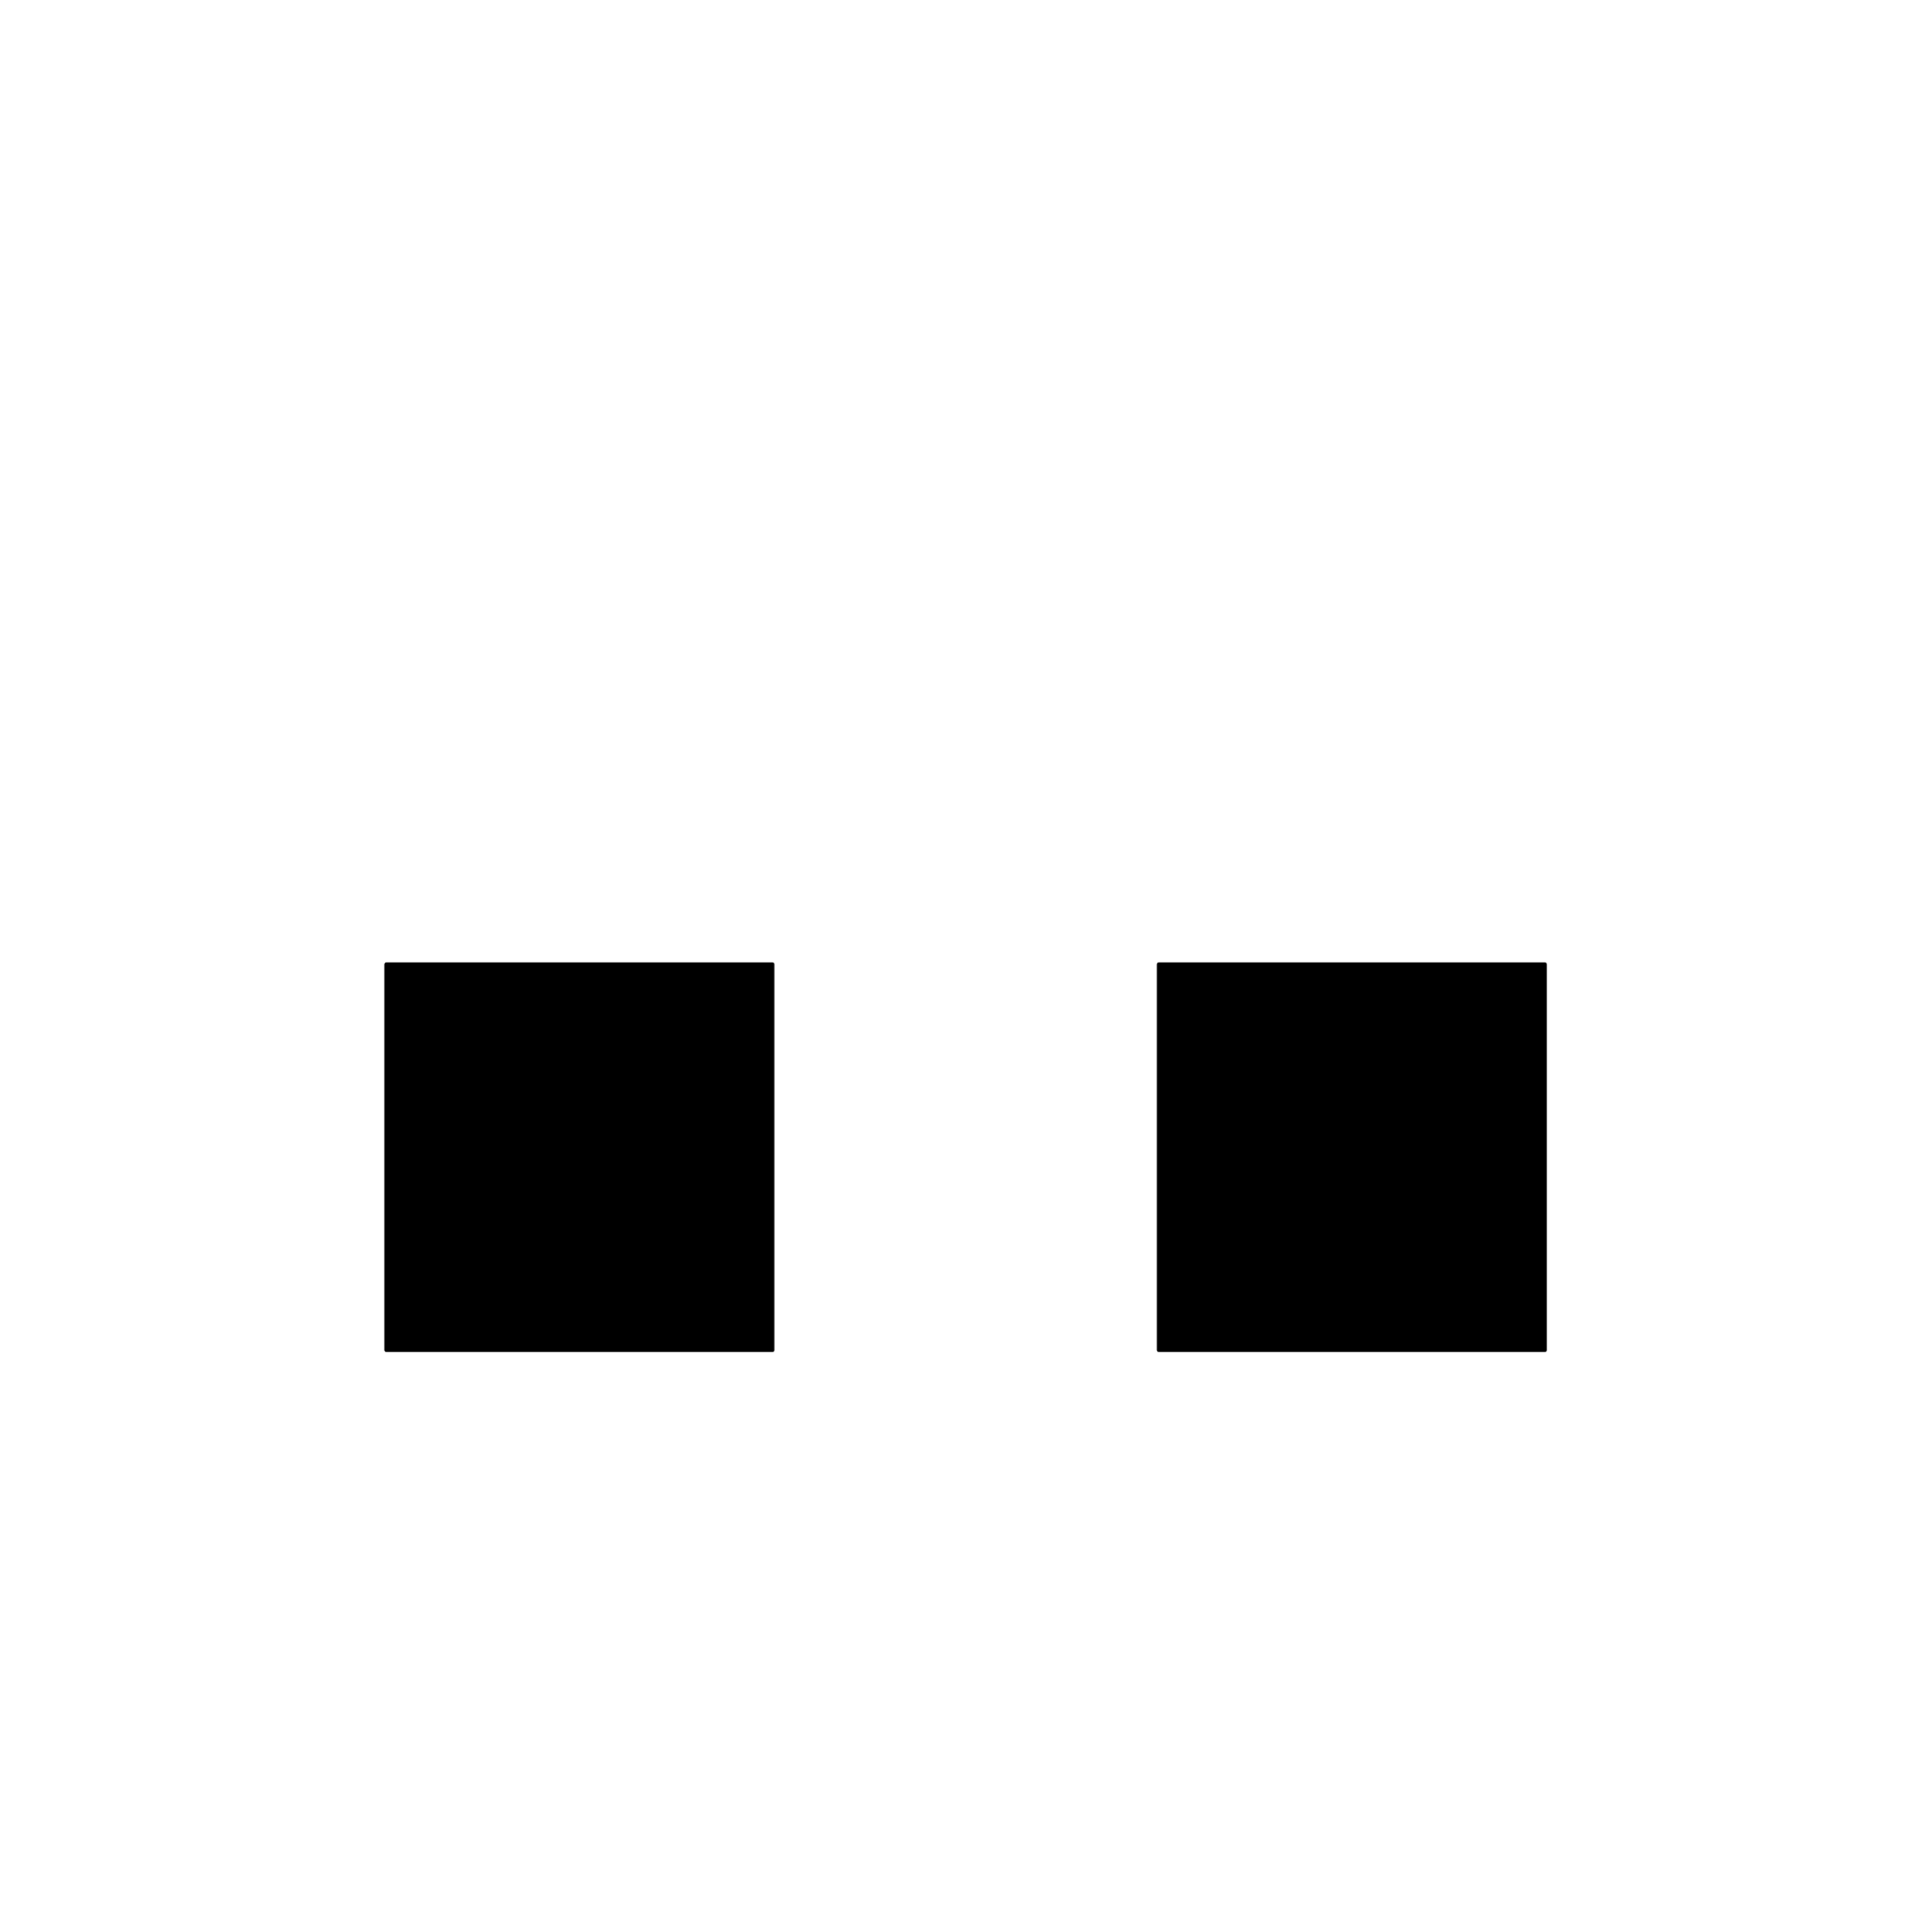
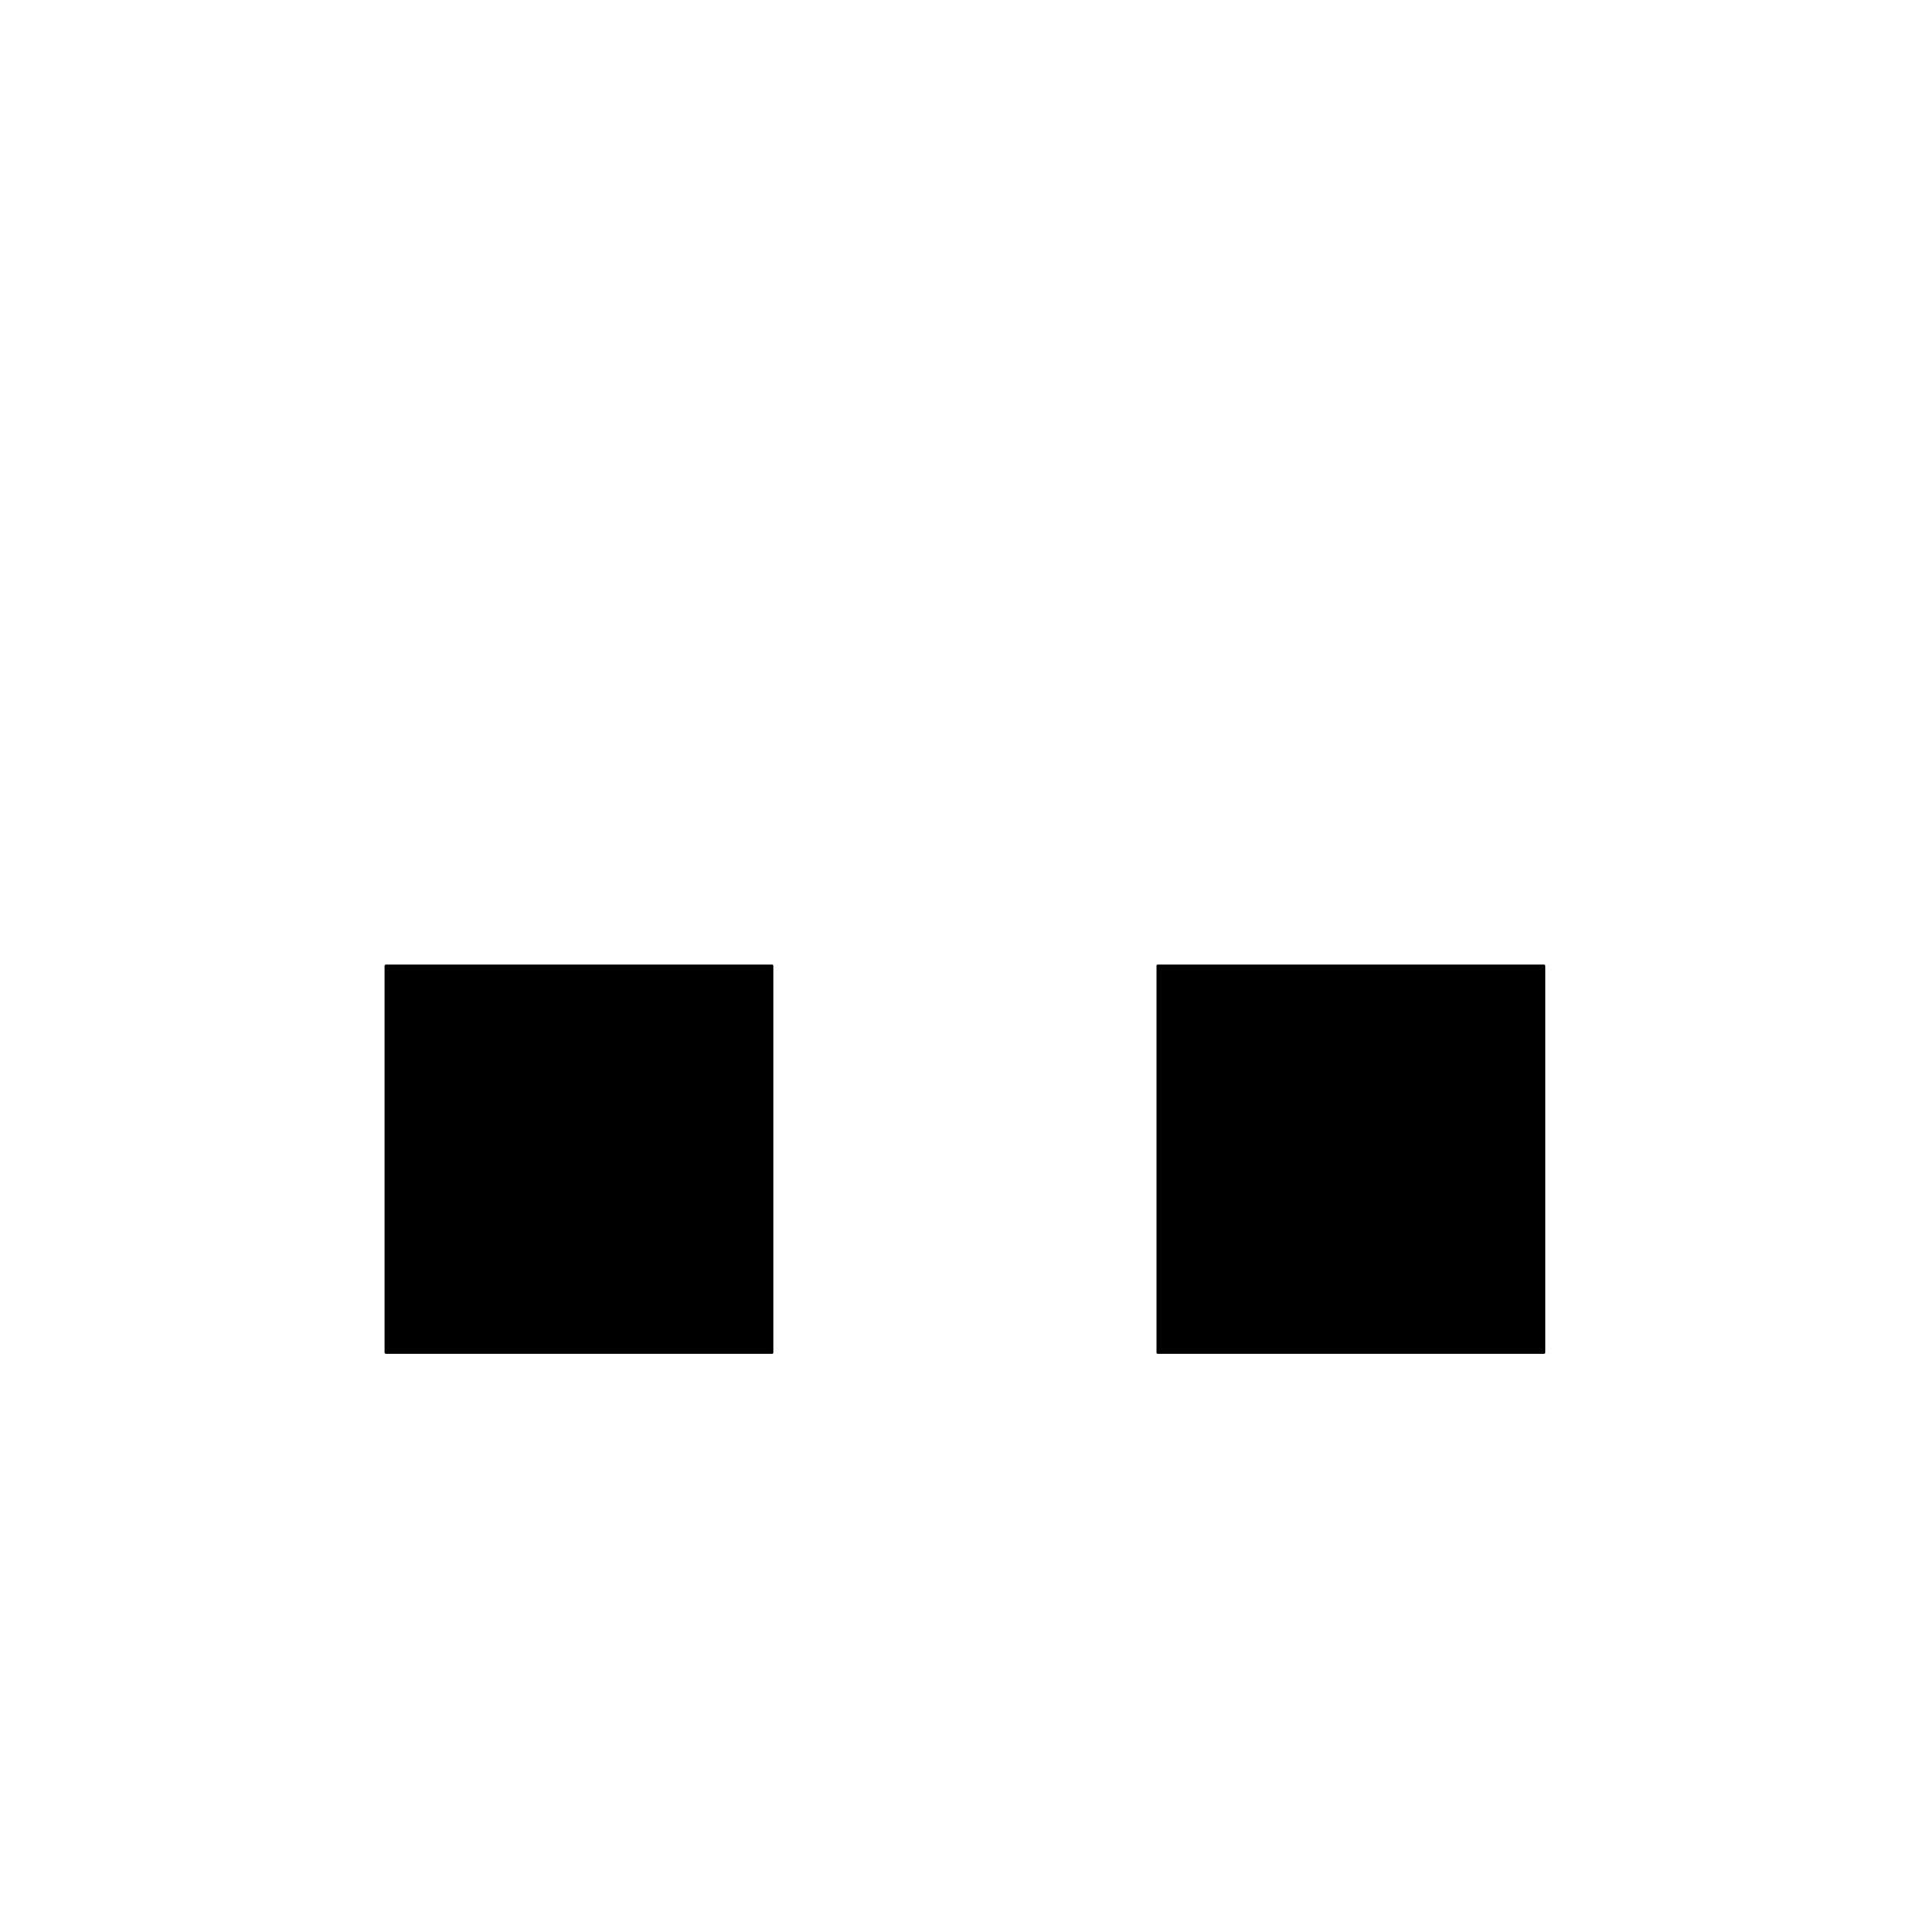
- <svg xmlns="http://www.w3.org/2000/svg" xmlns:xlink="http://www.w3.org/1999/xlink" width="567px" height="566.222px" version="1.0">
-   <g transform="translate(0, 566.2222)  scale(1, -1)">
-     <g id="GRID.gTree.2" style="fill:none; stroke:rgb(0,0,0); stroke-opacity: 1; stroke-dasharray:none; stroke-width:1.125px; font-size:11.393px; font-weight:normal; font-style: normal; font-family:Helvetica, Arial, FreeSans, Liberation Sans, Nimbus Sans L, sans-serif; opacity:1; stroke-linecap:round; stroke-linejoin:round; stroke-miterlimit:10">
-       <animate xlink:href="#GRID.rect.1.1" attributeName="y" dur="1s" values="169.867;169.867;169.867" repeatCount="indefinite" fill="freeze" />
-       <animate xlink:href="#GRID.rect.1.2" attributeName="y" dur="1s" values="169.867;339.733;169.867" repeatCount="indefinite" fill="freeze" />
-       <g id="GRID.rect.1">
-         <rect id="GRID.rect.1.1" x="113.4" y="169.867" width="113.4" height="113.244" style="fill:rgb(0,0,0); fill-opacity: 1; stroke:rgb(0,0,0); stroke-opacity: 1; stroke-dasharray:none; stroke-width:1.125px; font-size:11.393px; font-weight:normal; font-style: normal; font-family:Helvetica, Arial, FreeSans, Liberation Sans, Nimbus Sans L, sans-serif; opacity:1; stroke-linecap:round; stroke-linejoin:round; stroke-miterlimit:10" />
-         <rect id="GRID.rect.1.2" x="340.2" y="169.867" width="113.4" height="113.244" style="fill:rgb(0,0,0); fill-opacity: 1; stroke:rgb(0,0,0); stroke-opacity: 1; stroke-dasharray:none; stroke-width:1.125px; font-size:11.393px; font-weight:normal; font-style: normal; font-family:Helvetica, Arial, FreeSans, Liberation Sans, Nimbus Sans L, sans-serif; opacity:1; stroke-linecap:round; stroke-linejoin:round; stroke-miterlimit:10" />
+ <svg xmlns="http://www.w3.org/2000/svg" xmlns:xlink="http://www.w3.org/1999/xlink" width="671px" height="671.59px" viewBox="0 0 671 671.59" version="1.1">
+   <g transform="translate(0, 671.59) scale(1, -1)">
+     <g id="gridSVG" fill="none" stroke="rgb(0,0,0)" stroke-dasharray="none" stroke-width="1" font-size="16" font-family="Helvetica, Arial, FreeSans, Liberation Sans, Nimbus Sans L, sans-serif" opacity="1" stroke-linecap="round" stroke-linejoin="round" stroke-miterlimit="10" stroke-opacity="1" fill-opacity="0" font-weight="normal" font-style="normal">
+       <animate xlink:href="#GRID.rect.1.1.1" attributeName="y" begin="0s" calcMode="linear" dur="1s" values="201.48;201.48;201.48" repeatCount="indefinite" fill="freeze" />
+       <animate xlink:href="#GRID.rect.1.1.2" attributeName="y" begin="0s" calcMode="linear" dur="1s" values="201.48;402.95;201.48" repeatCount="indefinite" fill="freeze" />
+       <g id="GRID.rect.1.1">
+         <rect id="GRID.rect.1.1.1" x="134.2" y="201.48" width="134.2" height="134.32" fill="rgb(0,0,0)" fill-opacity="1" />
+         <rect id="GRID.rect.1.1.2" x="402.6" y="201.48" width="134.2" height="134.32" fill="rgb(0,0,0)" fill-opacity="1" />
      </g>
    </g>
  </g>
</svg>
